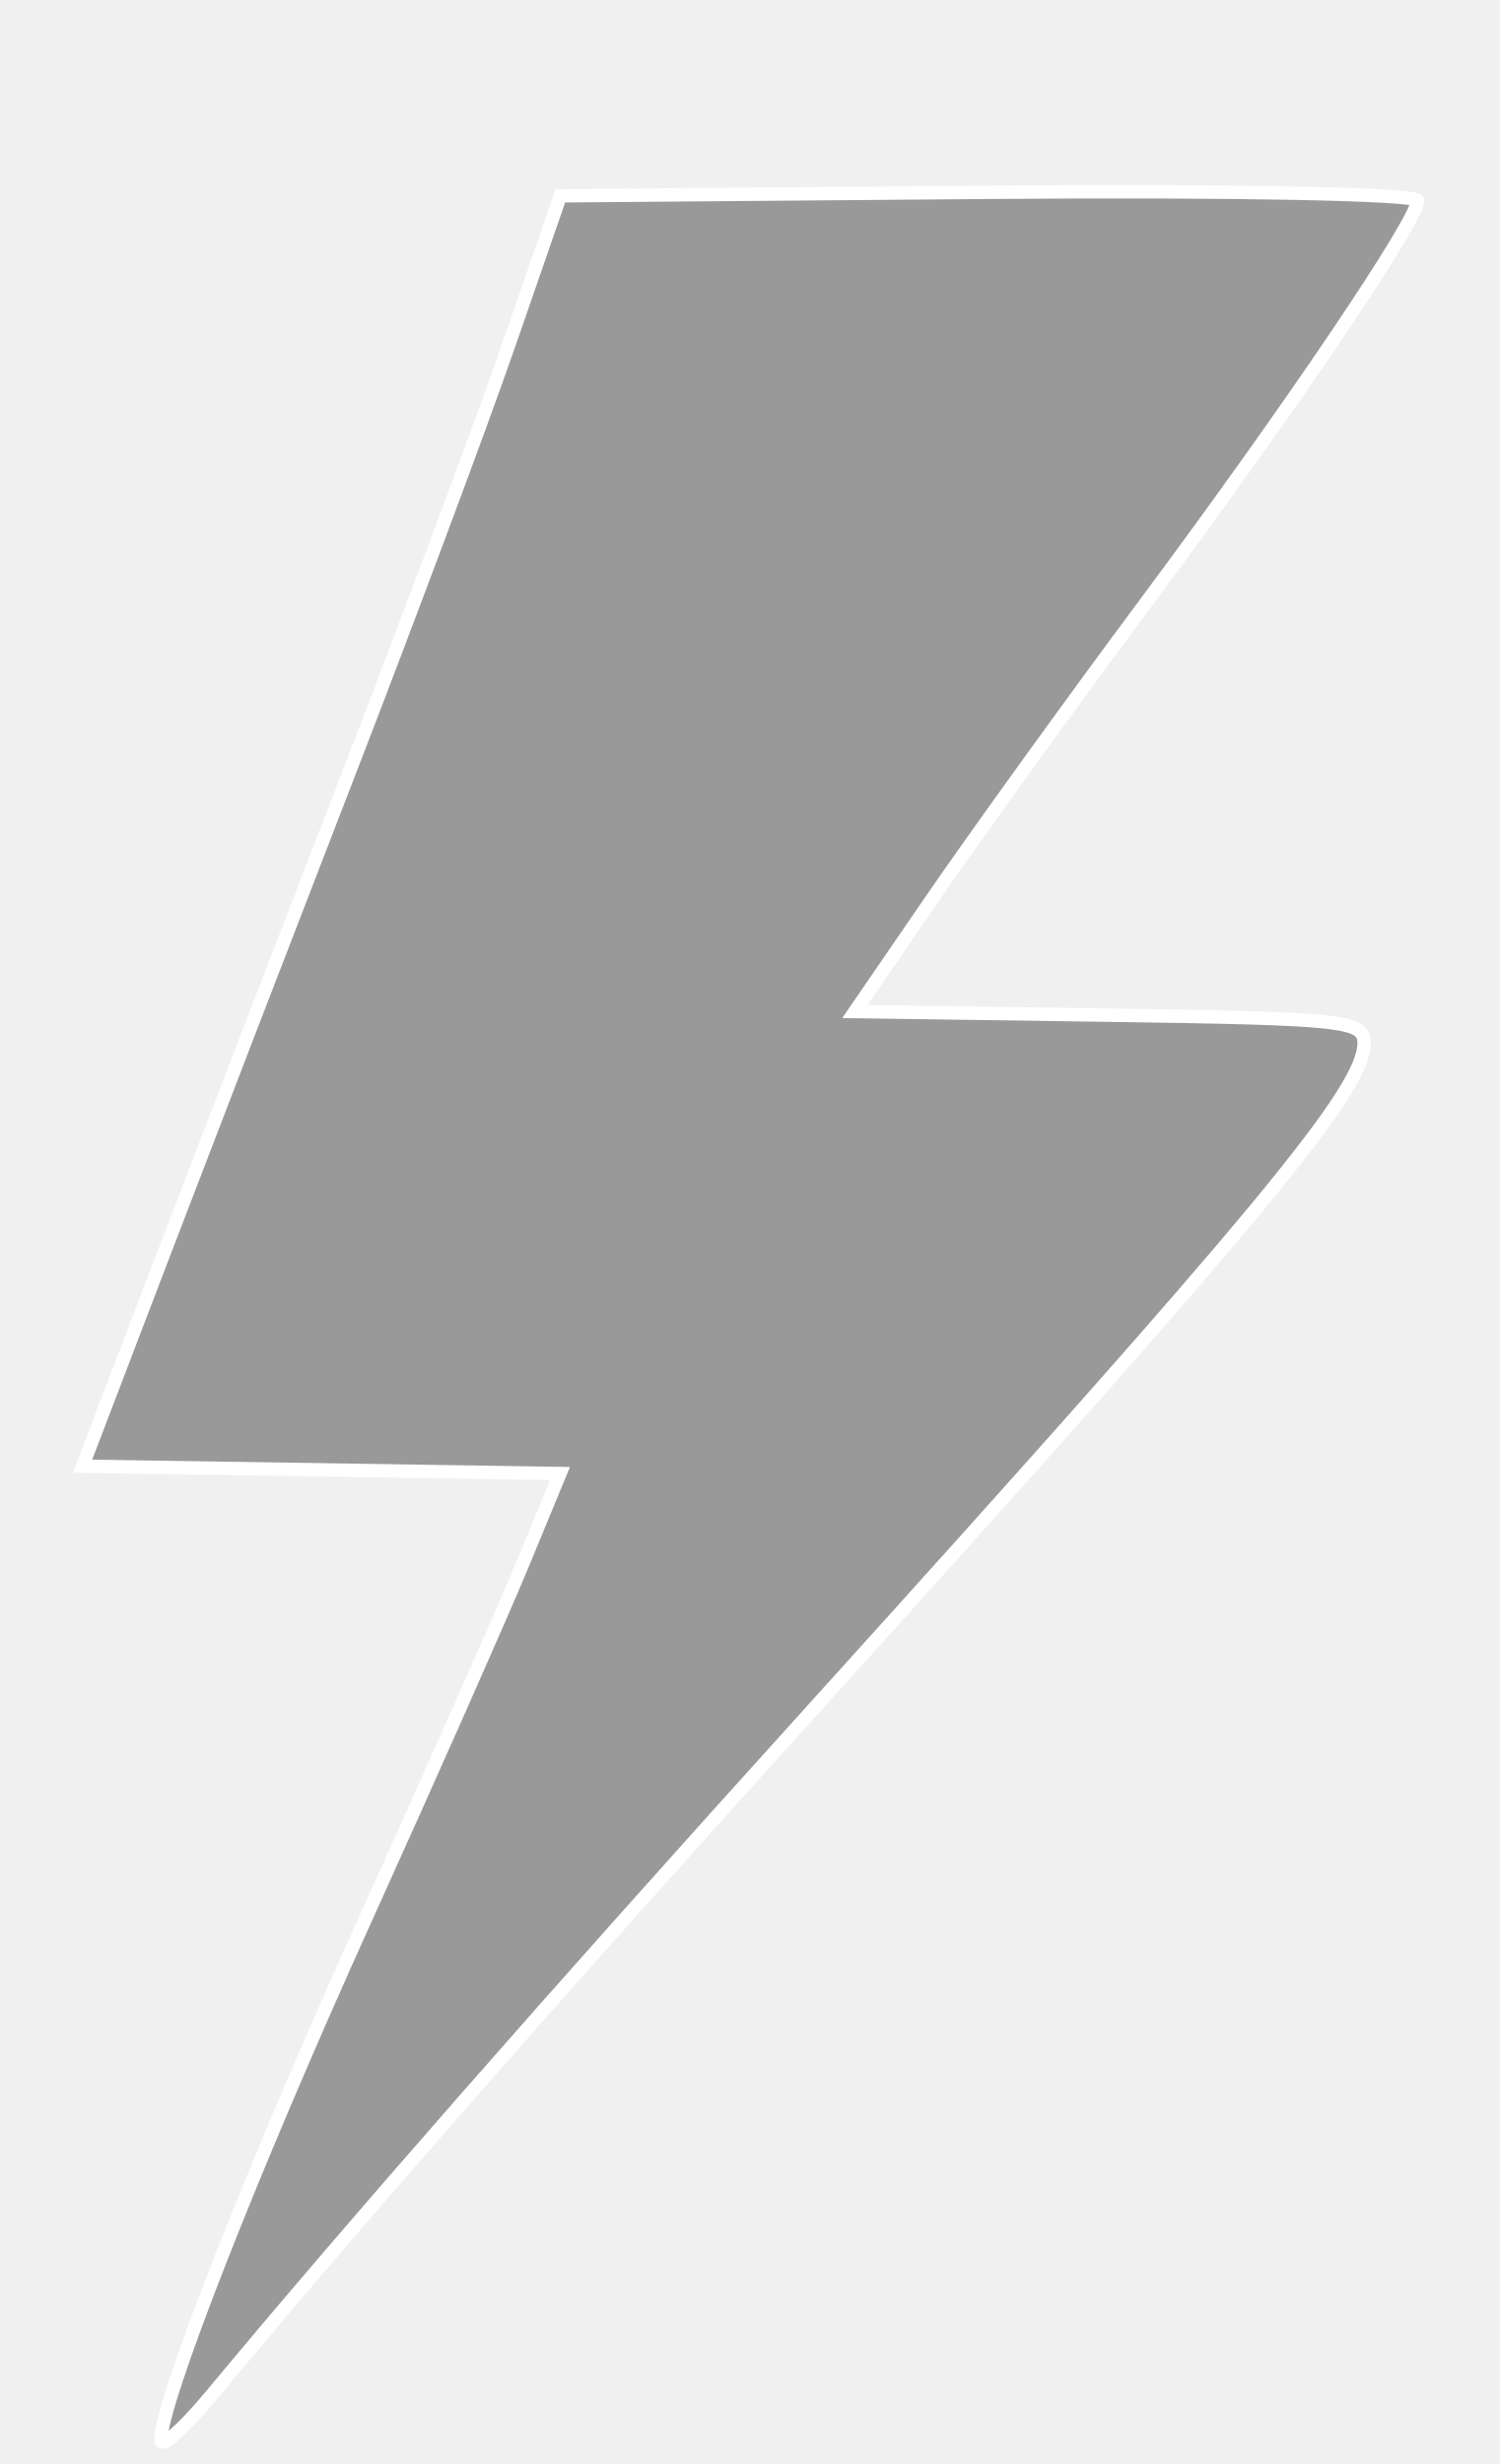
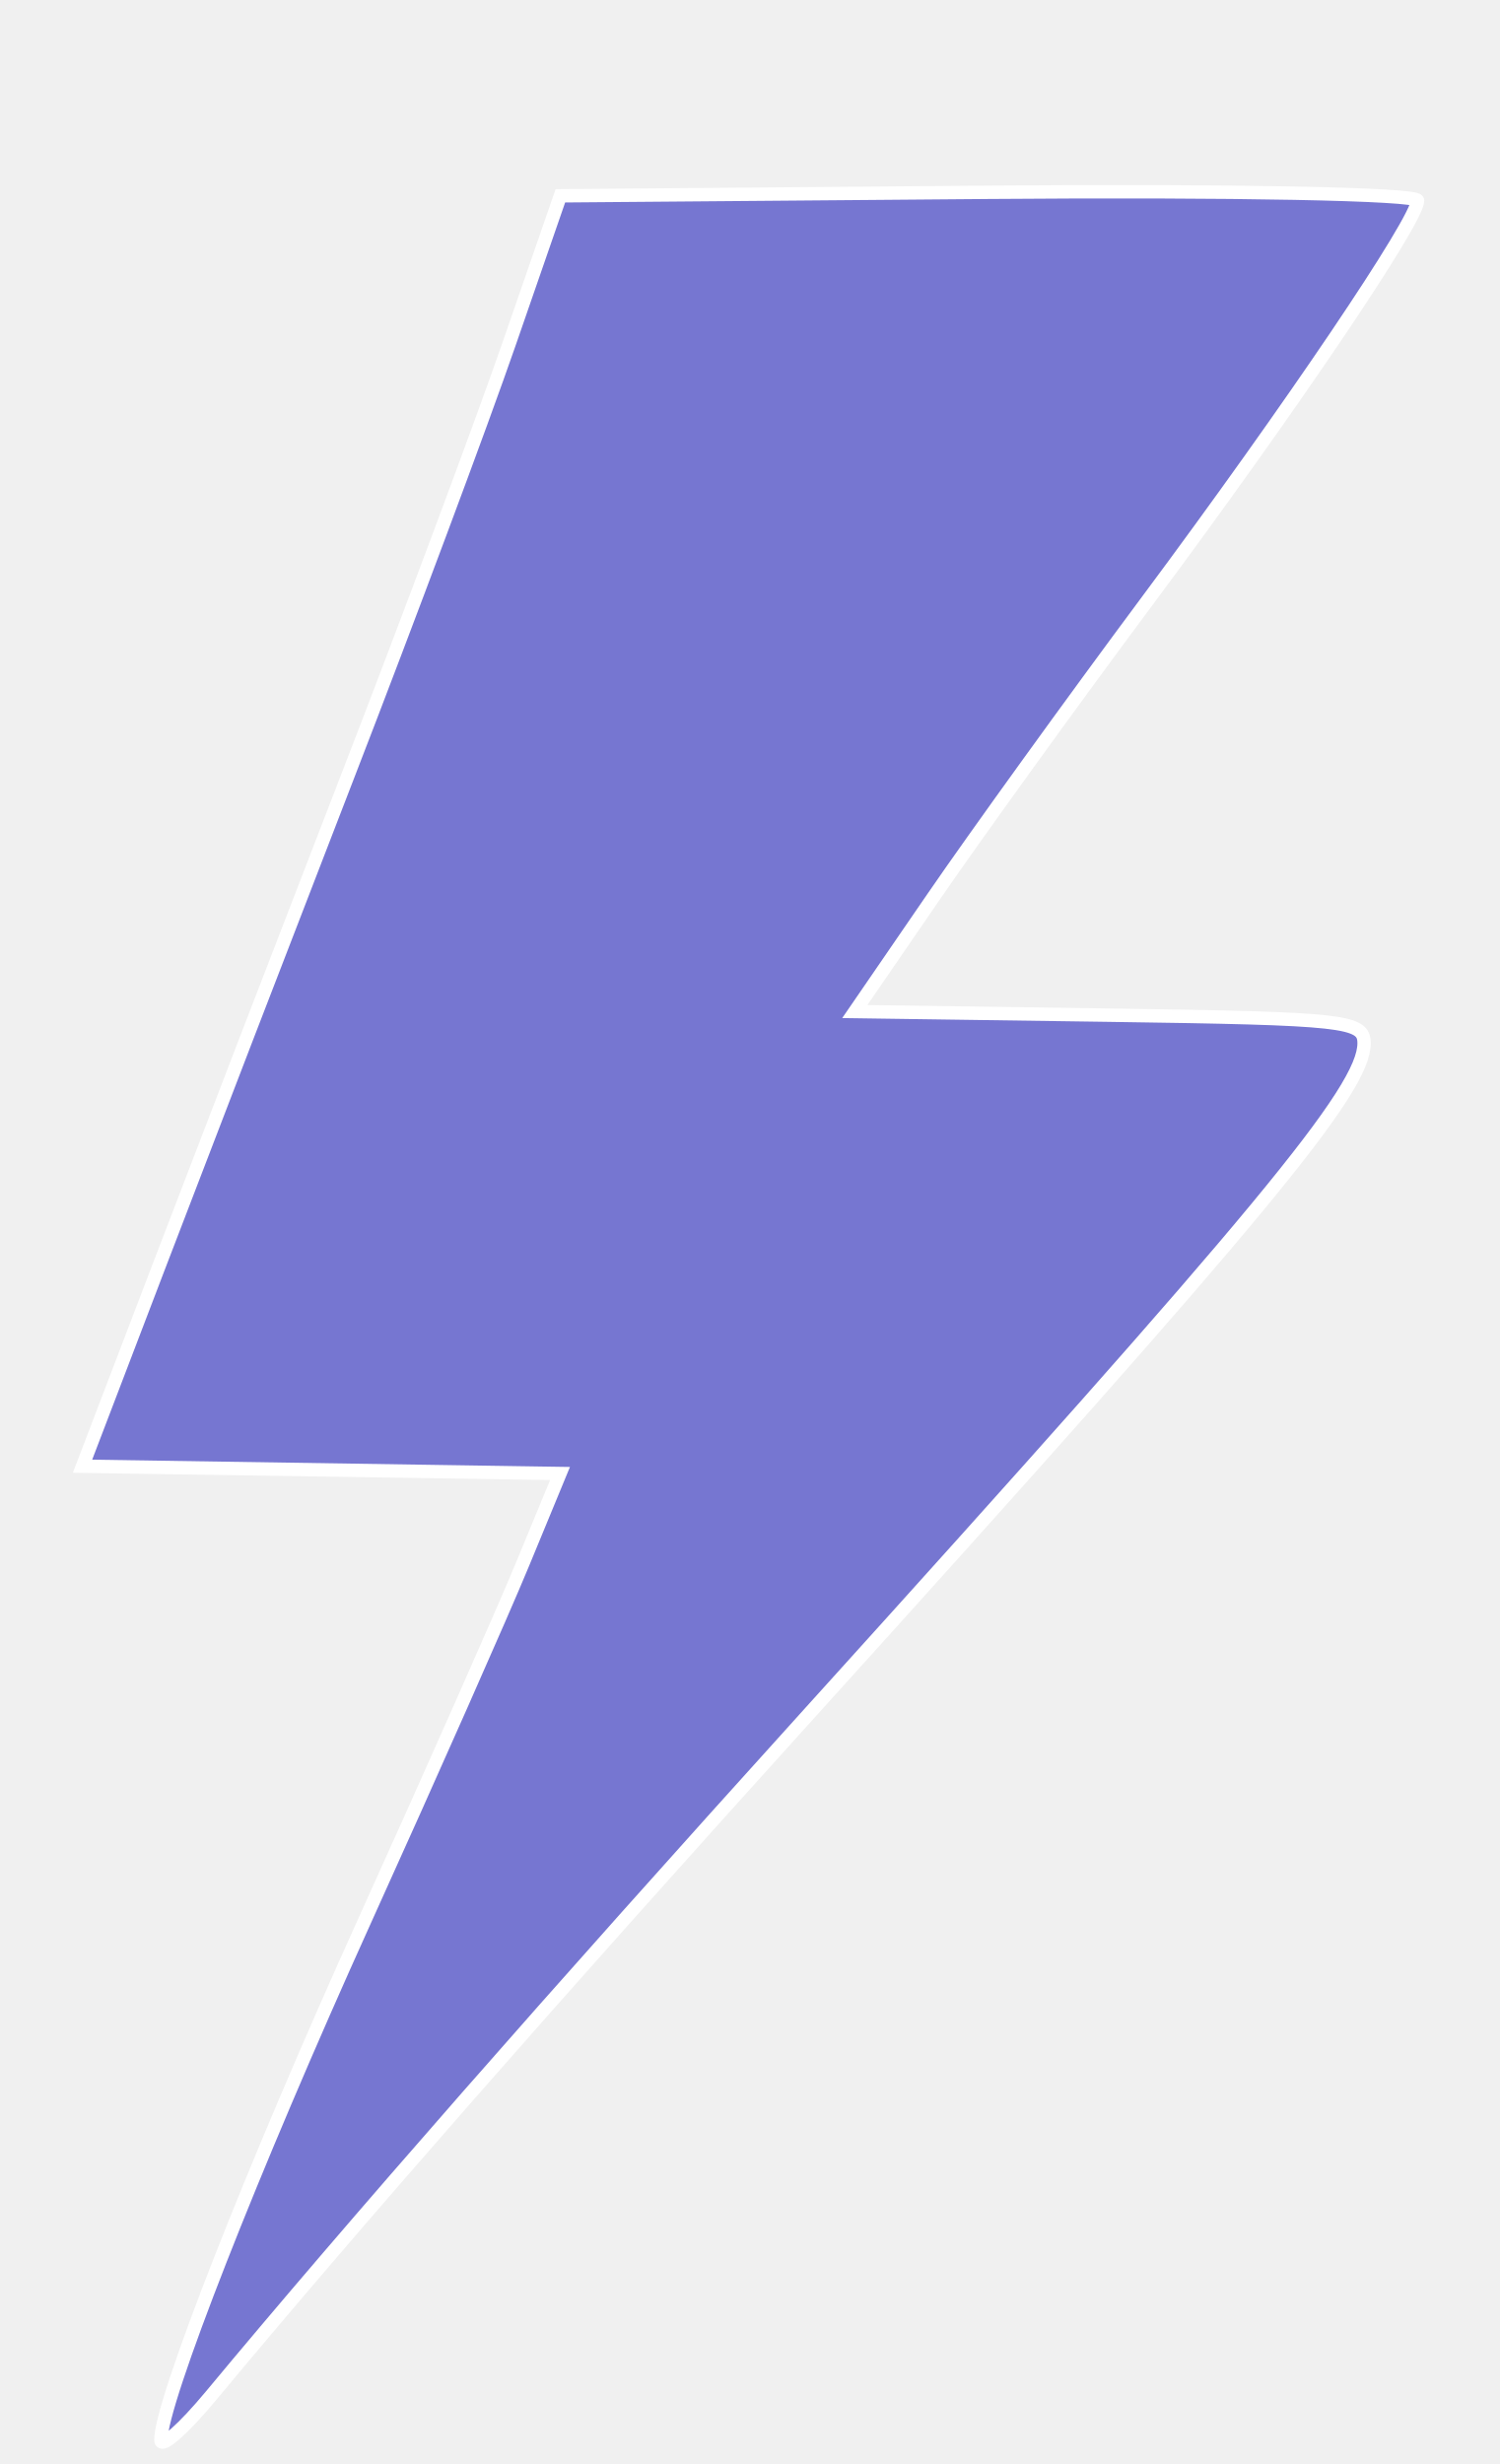
<svg xmlns="http://www.w3.org/2000/svg" width="34.64mm" height="56.907mm" viewBox="0 0 34.64 56.907" version="1.1" id="svg10819" xml:space="preserve">
  <defs id="defs10813" />
  <g id="layer1" transform="translate(-105.8429,-144.3025)">
    <g transform="translate(-401.2525,187.8028)" id="g15600" style="fill:#999999;stroke:#ffffff">
      <g transform="matrix(0.066922,-4.5962358e-4,4.5962358e-4,0.066922,575.0809,-79.52697)" id="g34078-75" style="fill:#999999;stroke:#ffffff">
-         <path style="fill:#999999;stroke-width:4.615" d="m -969.798,1373.79 c -0.125,-12.711 32.114,-93.26 71.527,-178.707 23.341,-50.605 48.304,-105.94 55.474,-122.967 l 13.035,-30.959 -82.386,-1.823 -82.386,-1.822 26.933,-69.04 c 14.813,-37.972 44.528,-113.569 66.032,-167.993 21.504,-54.425 47.167,-121.742 57.028,-149.595 l 17.929,-50.642 147.924,-0.202 c 83.711,-0.114 147.912,1.572 147.896,3.885 -0.047,6.819 -43.95,70.875 -94.221,137.471 -26.141,34.63 -59.768,80.531 -74.727,102.004 l -27.198,39.041 87.874,1.857 c 81.591,1.724 87.87,2.46 87.816,10.294 -0.11,16.073 -35.379,58.086 -193.093,230.016 -88.96,96.98 -158.945,175.688 -208.046,233.978 -9.547,11.333 -17.381,18.175 -17.411,15.204 z" id="path23604" />
+         <path style="fill:#7676d1;stroke-width:4.615;fill-opacity:1" d="m -969.798,1373.79 c -0.125,-12.711 32.114,-93.26 71.527,-178.707 23.341,-50.605 48.304,-105.94 55.474,-122.967 l 13.035,-30.959 -82.386,-1.823 -82.386,-1.822 26.933,-69.04 c 14.813,-37.972 44.528,-113.569 66.032,-167.993 21.504,-54.425 47.167,-121.742 57.028,-149.595 l 17.929,-50.642 147.924,-0.202 c 83.711,-0.114 147.912,1.572 147.896,3.885 -0.047,6.819 -43.95,70.875 -94.221,137.471 -26.141,34.63 -59.768,80.531 -74.727,102.004 l -27.198,39.041 87.874,1.857 c 81.591,1.724 87.87,2.46 87.816,10.294 -0.11,16.073 -35.379,58.086 -193.093,230.016 -88.96,96.98 -158.945,175.688 -208.046,233.978 -9.547,11.333 -17.381,18.175 -17.411,15.204 z" id="path23604" />
      </g>
    </g>
  </g>
</svg>
